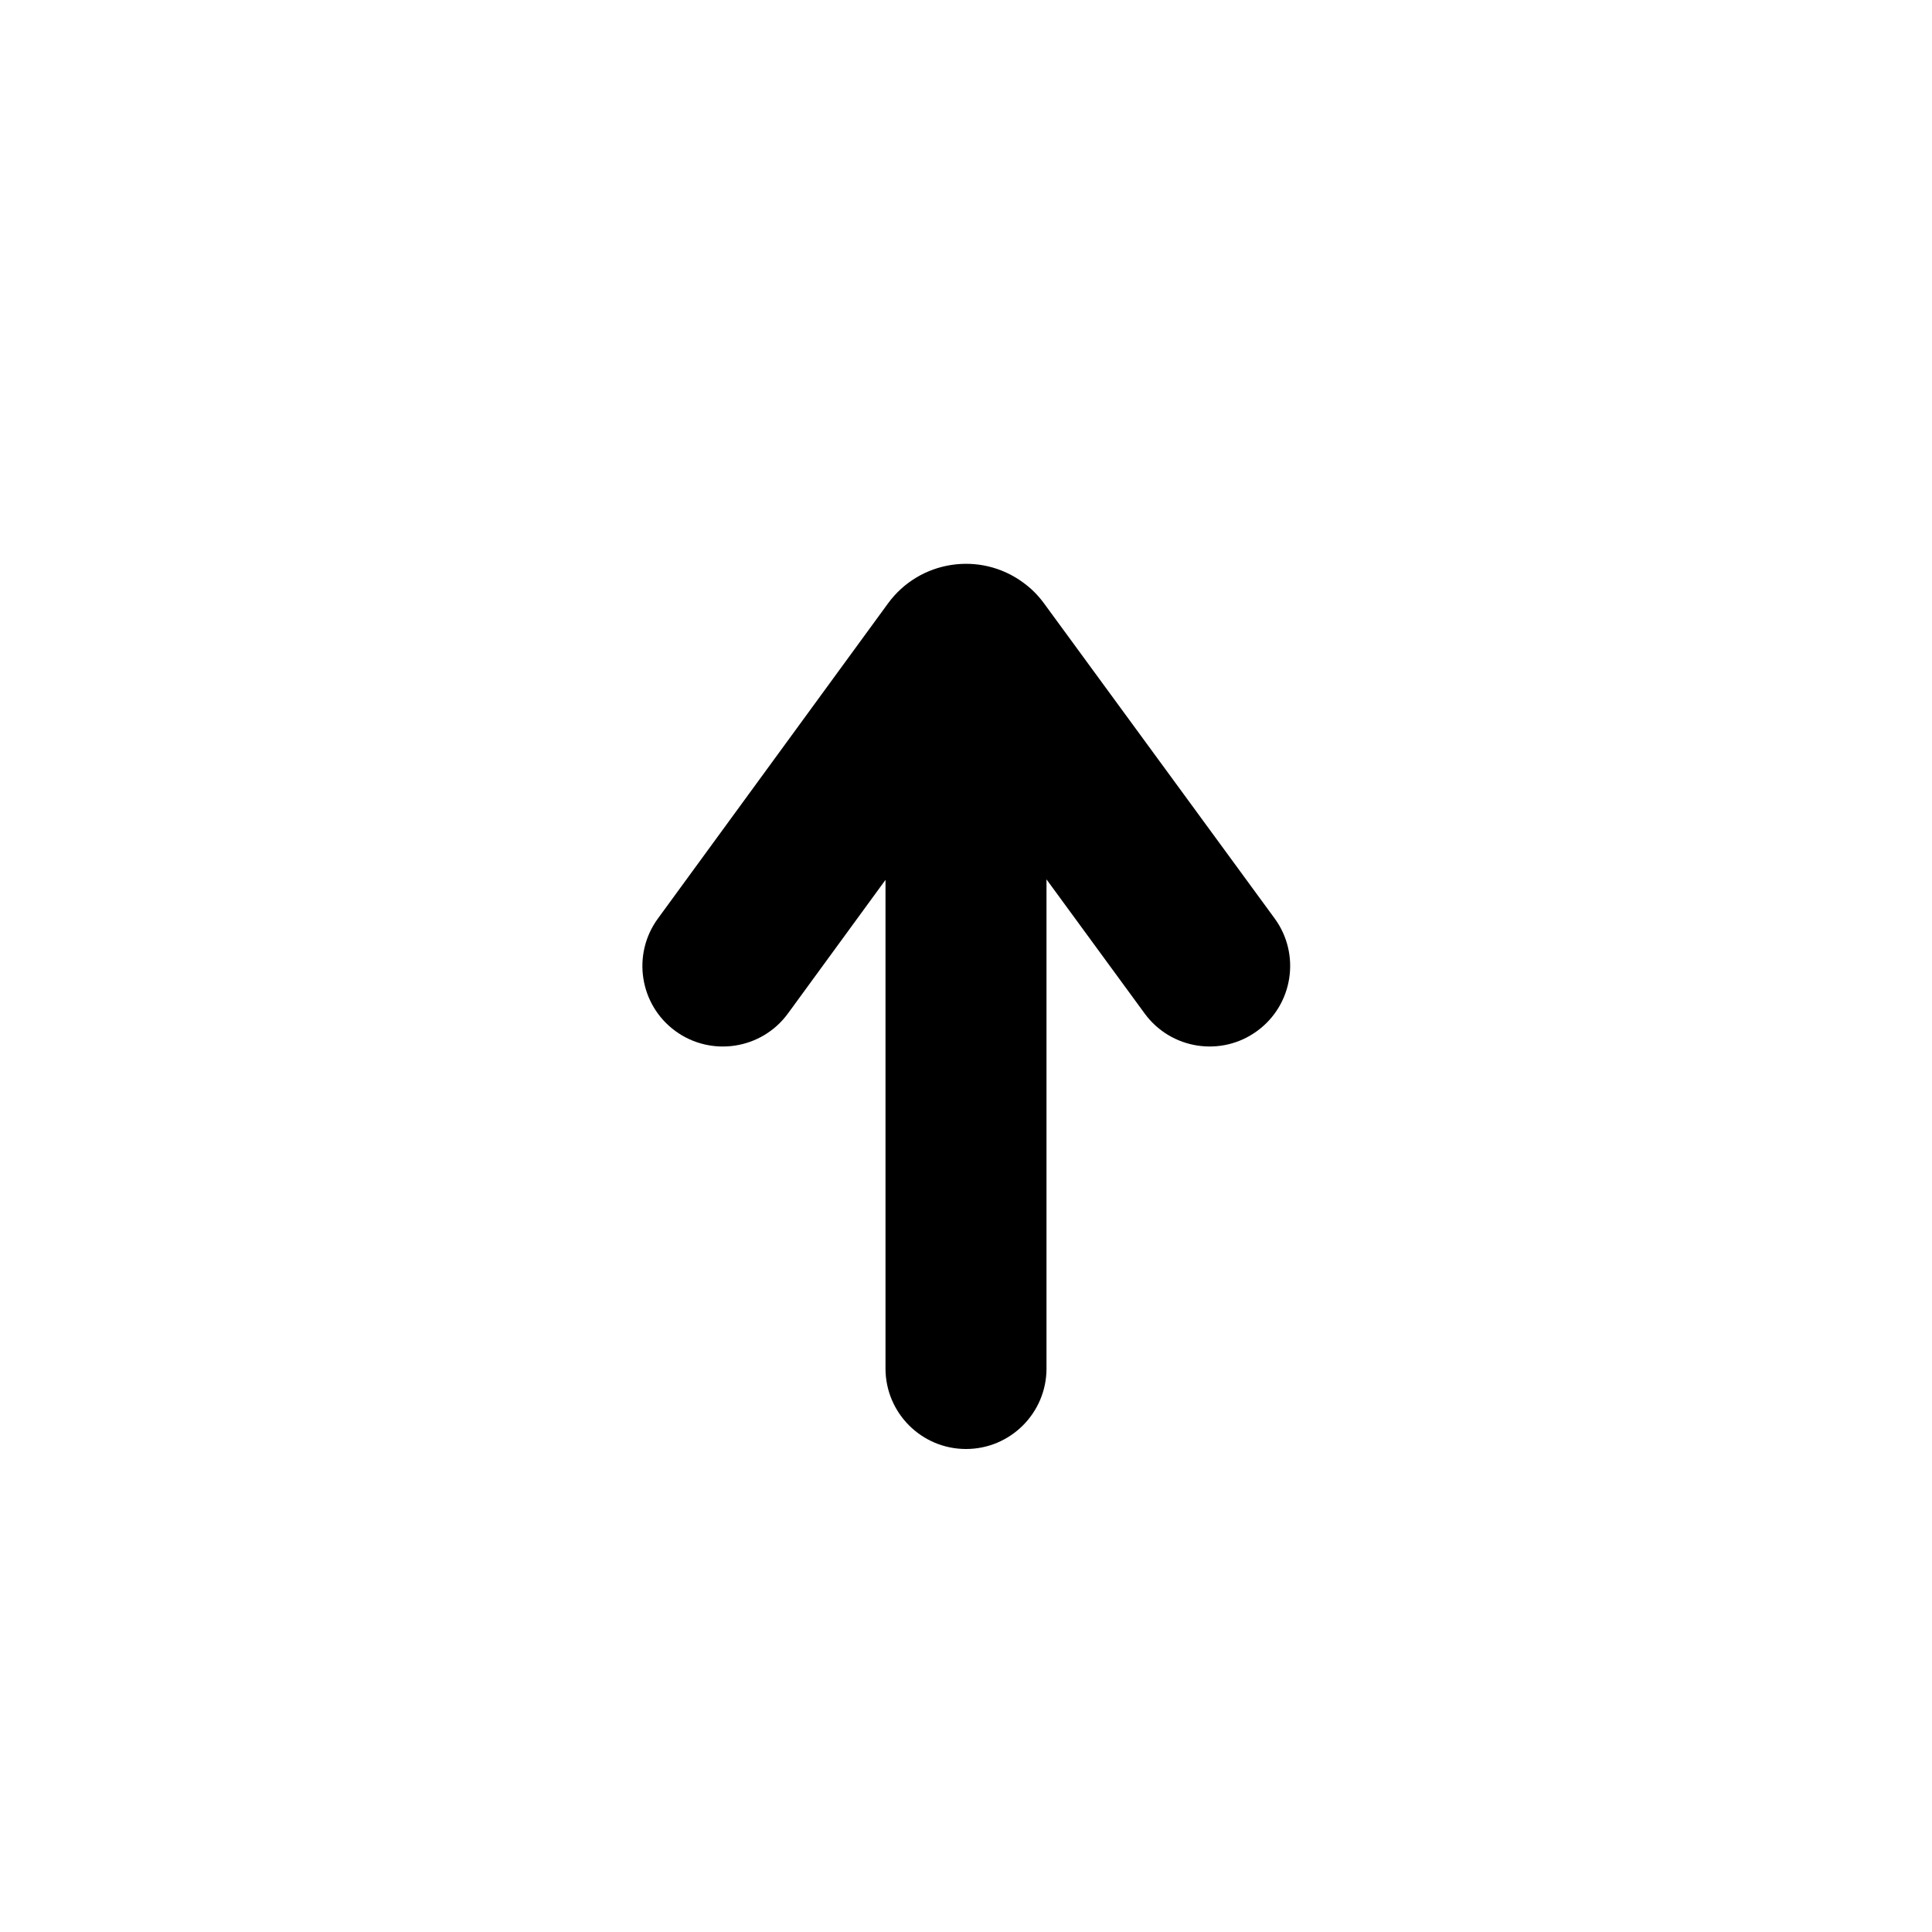
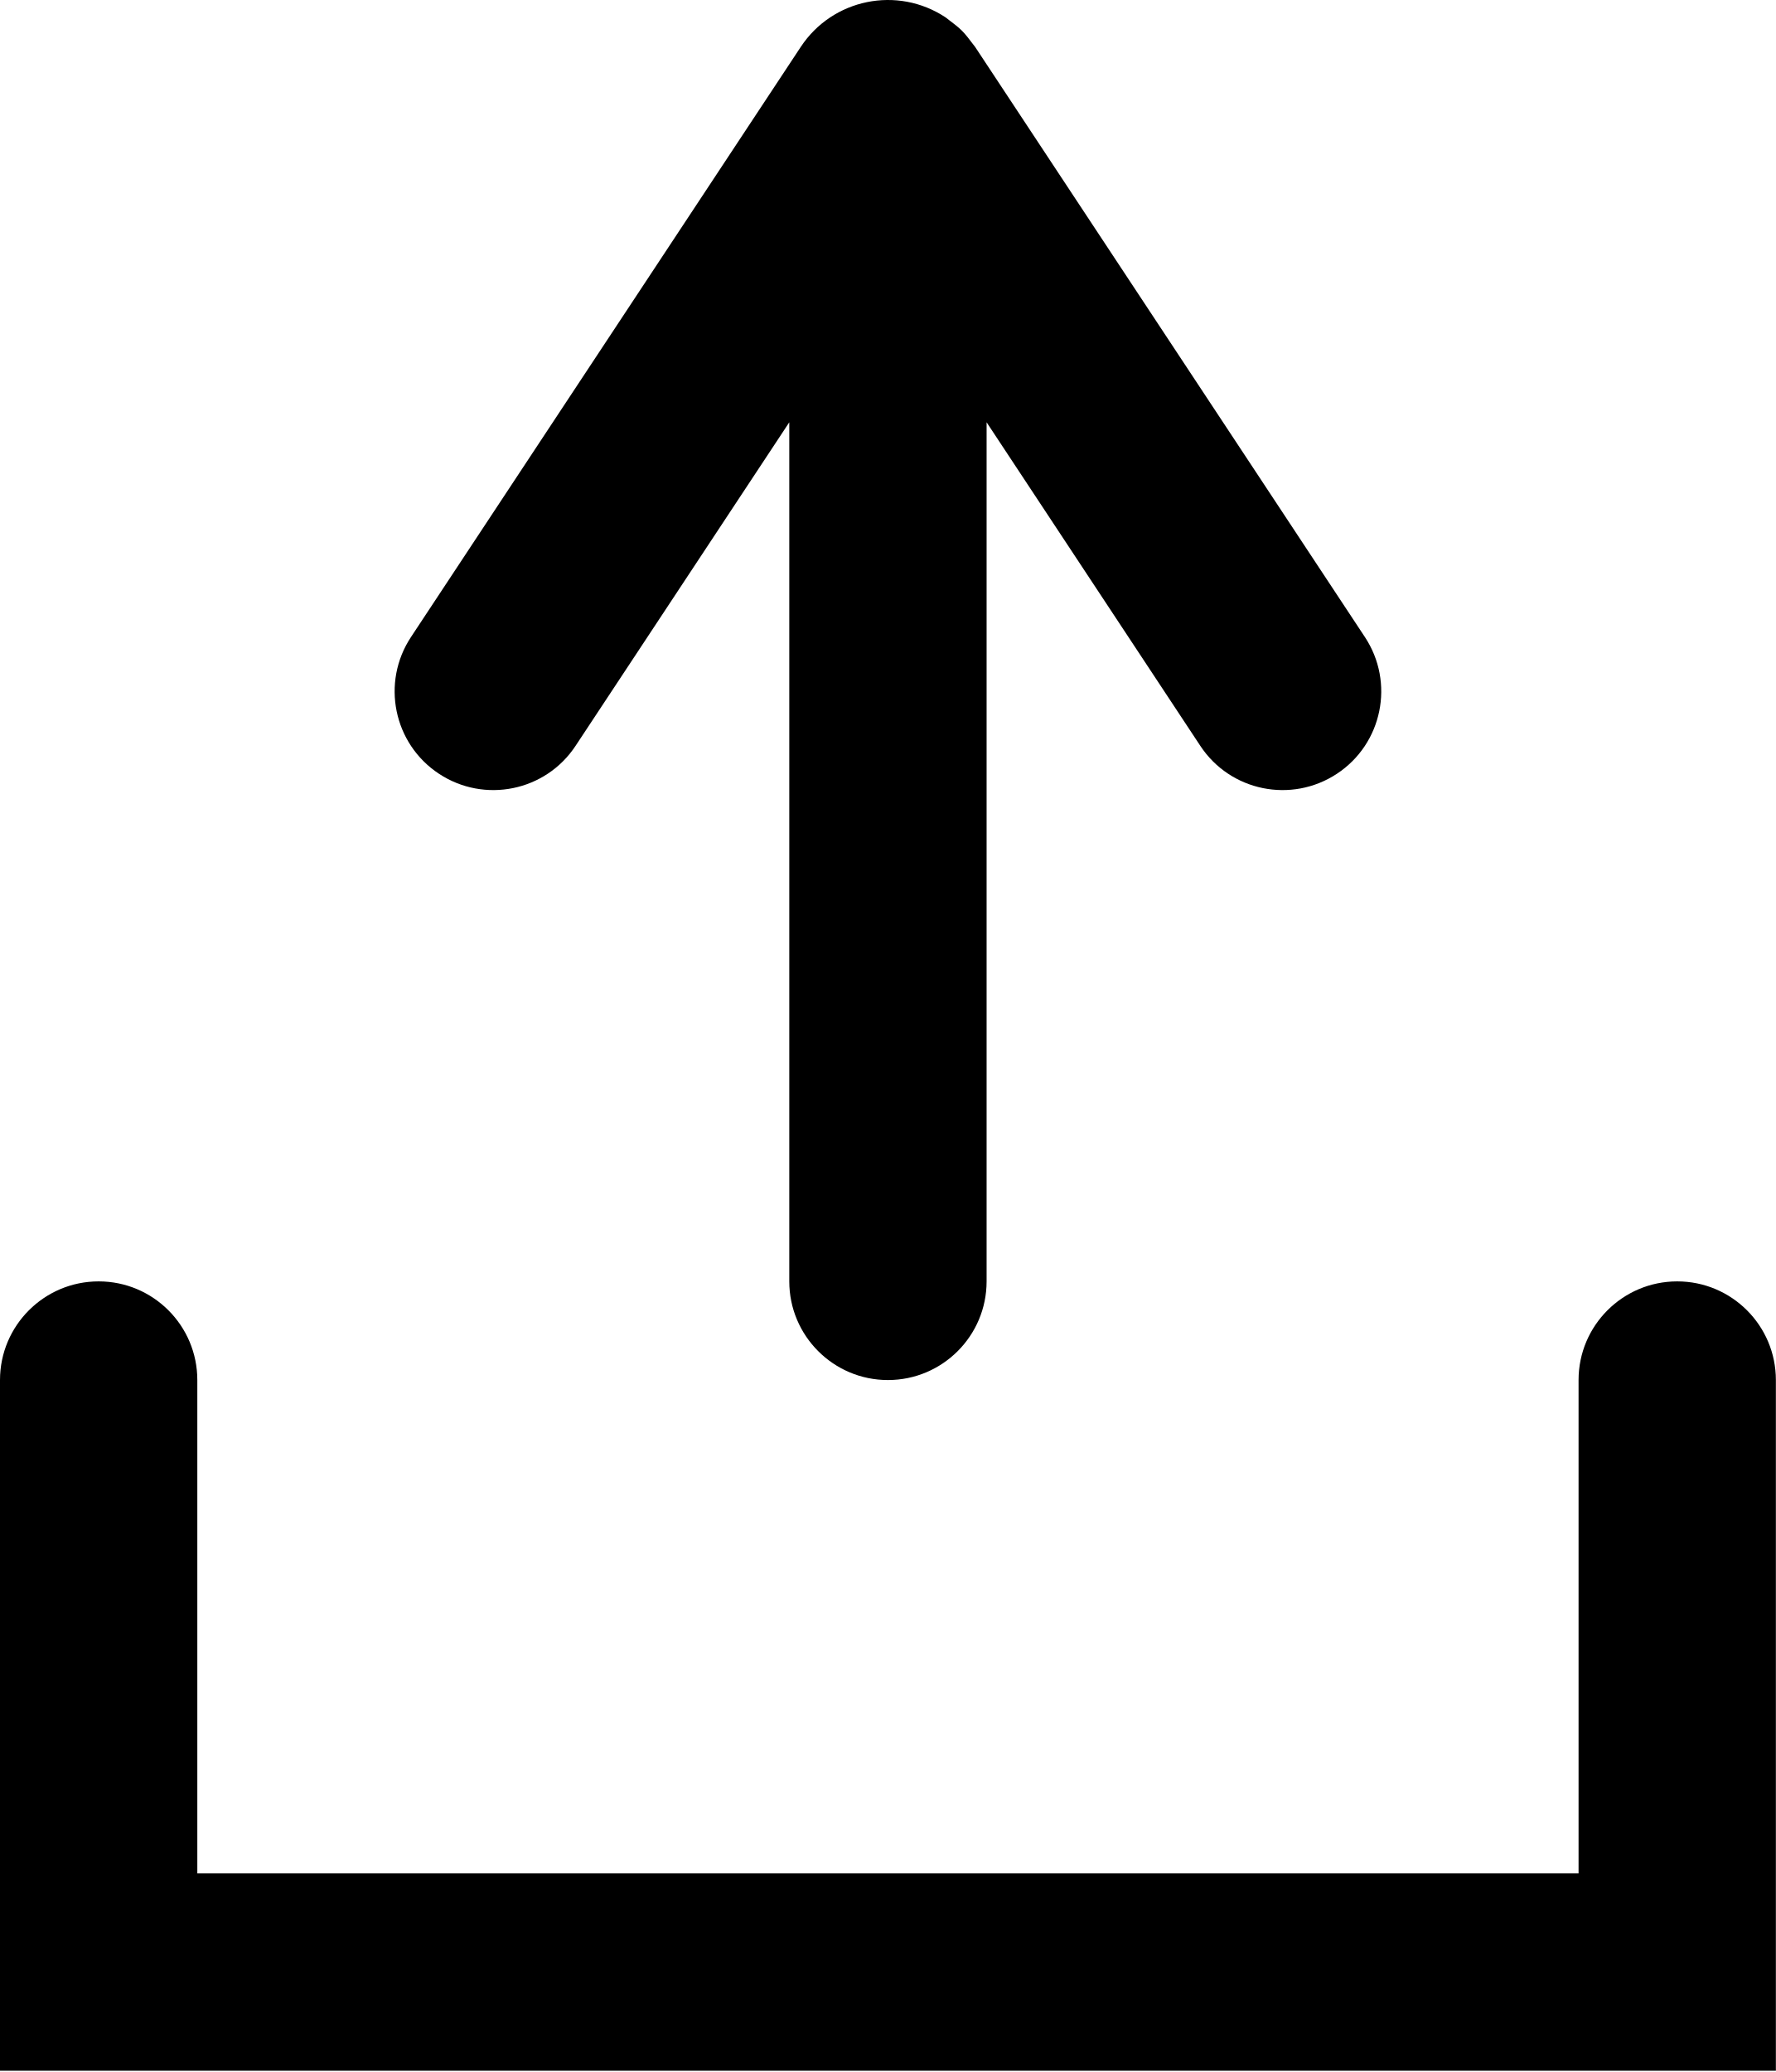
- <svg xmlns="http://www.w3.org/2000/svg" viewBox="0 0 24 24">
-   <path d="M13,10.924 L13,17 C13,17.552 12.552,18 12,18 C11.448,18 11,17.552 11,17 L11,10.93 L9.788,12.59 C9.462,13.036 8.836,13.133 8.39,12.808 C7.944,12.482 7.847,11.856 8.173,11.41 L11.031,7.496 C11.422,6.961 12.173,6.844 12.708,7.235 C12.808,7.307 12.896,7.395 12.969,7.495 L15.834,11.409 C16.16,11.855 16.063,12.481 15.617,12.807 C15.172,13.133 14.546,13.036 14.22,12.591 L13,10.924 Z" />
+ <svg xmlns="http://www.w3.org/2000/svg" width="18px" height="21px" viewBox="0 0 18 21" version="1.1">
+   <path d="M8,4.28 L5.834,7.559 C5.53,8.02 4.91,8.146 4.449,7.842 C3.988,7.538 3.861,6.917 4.166,6.456 L8.116,0.476 C8.438,-0.013 9.096,-0.147 9.584,0.176 C9.755,0.306 9.755,0.306 9.884,0.476 L13.834,6.456 C14.139,6.917 14.012,7.538 13.551,7.842 C13.09,8.146 12.47,8.02 12.166,7.559 L10,4.28 L10,12.987 C10,13.539 9.552,13.987 9,13.987 C8.448,13.987 8,13.539 8,12.987 L8,4.28 Z M16,18.987 L16,13.987 C16,13.435 16.448,12.987 17,12.987 C17.552,12.987 18,13.435 18,13.987 L18,20.987 L0,20.987 L0,13.987 C0,13.435 0.448,12.987 1,12.987 C1.552,12.987 2,13.435 2,13.987 L2,18.987 L16,18.987 Z" id="path-1" />
</svg>
